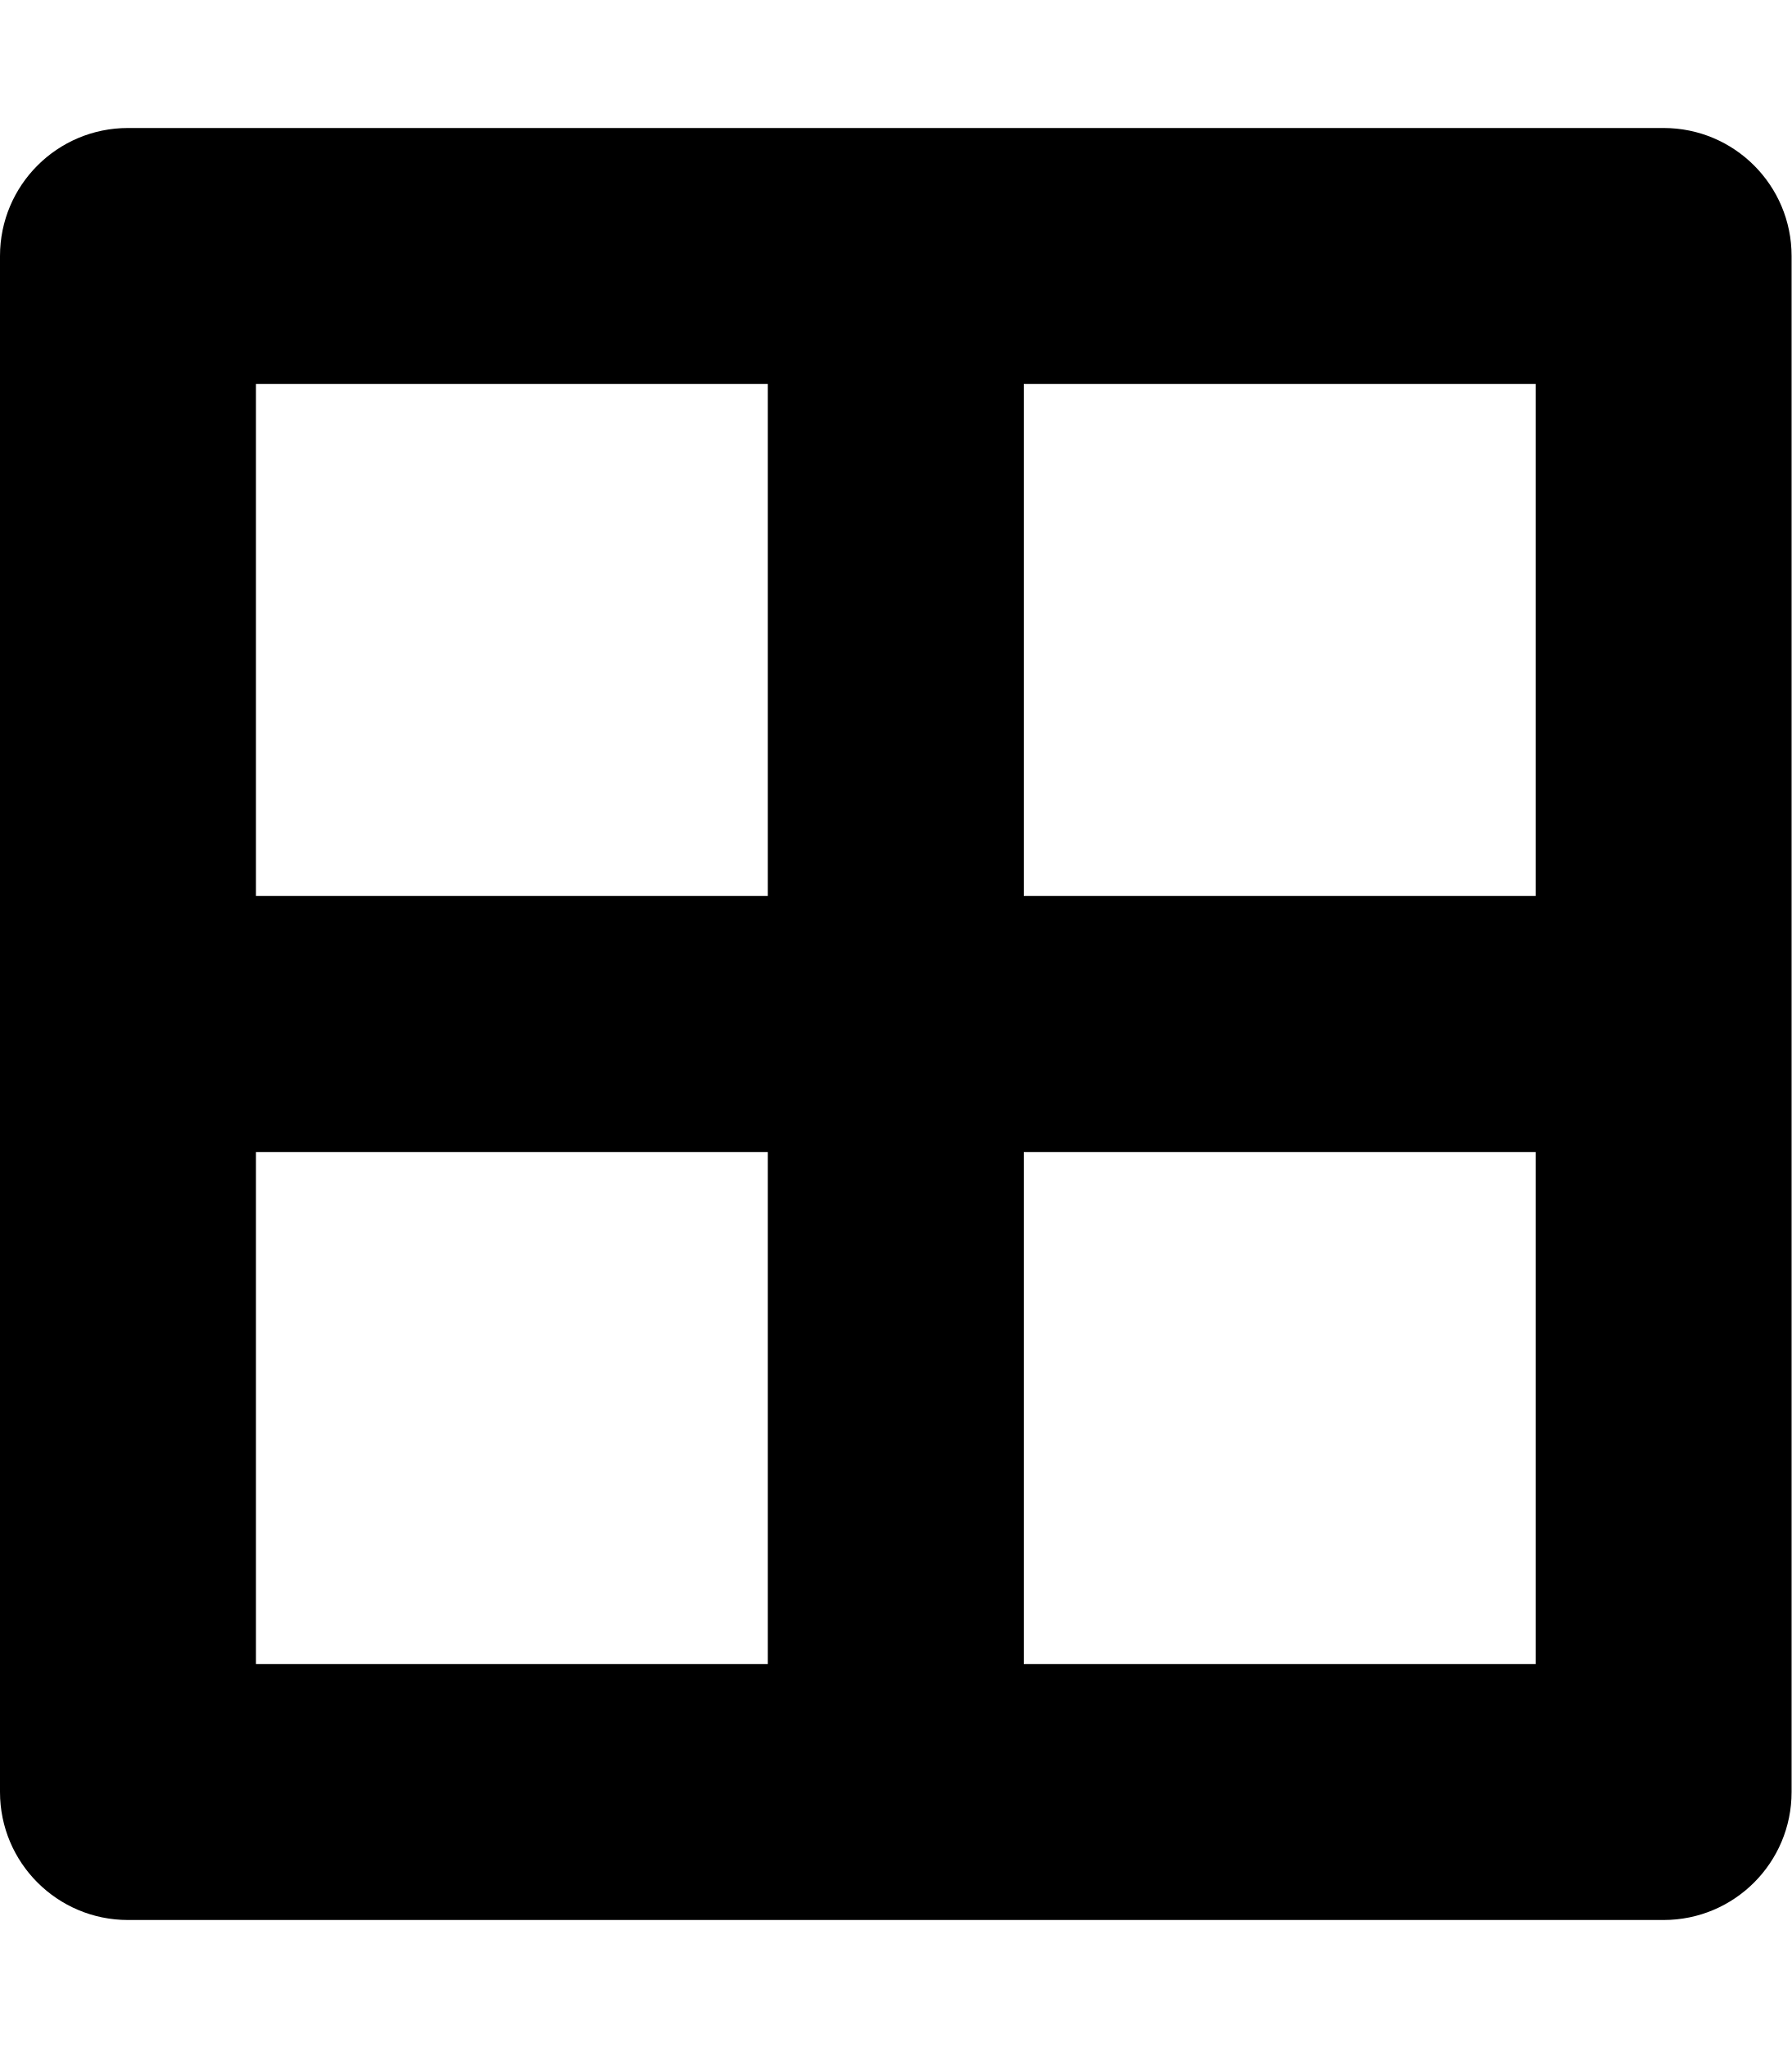
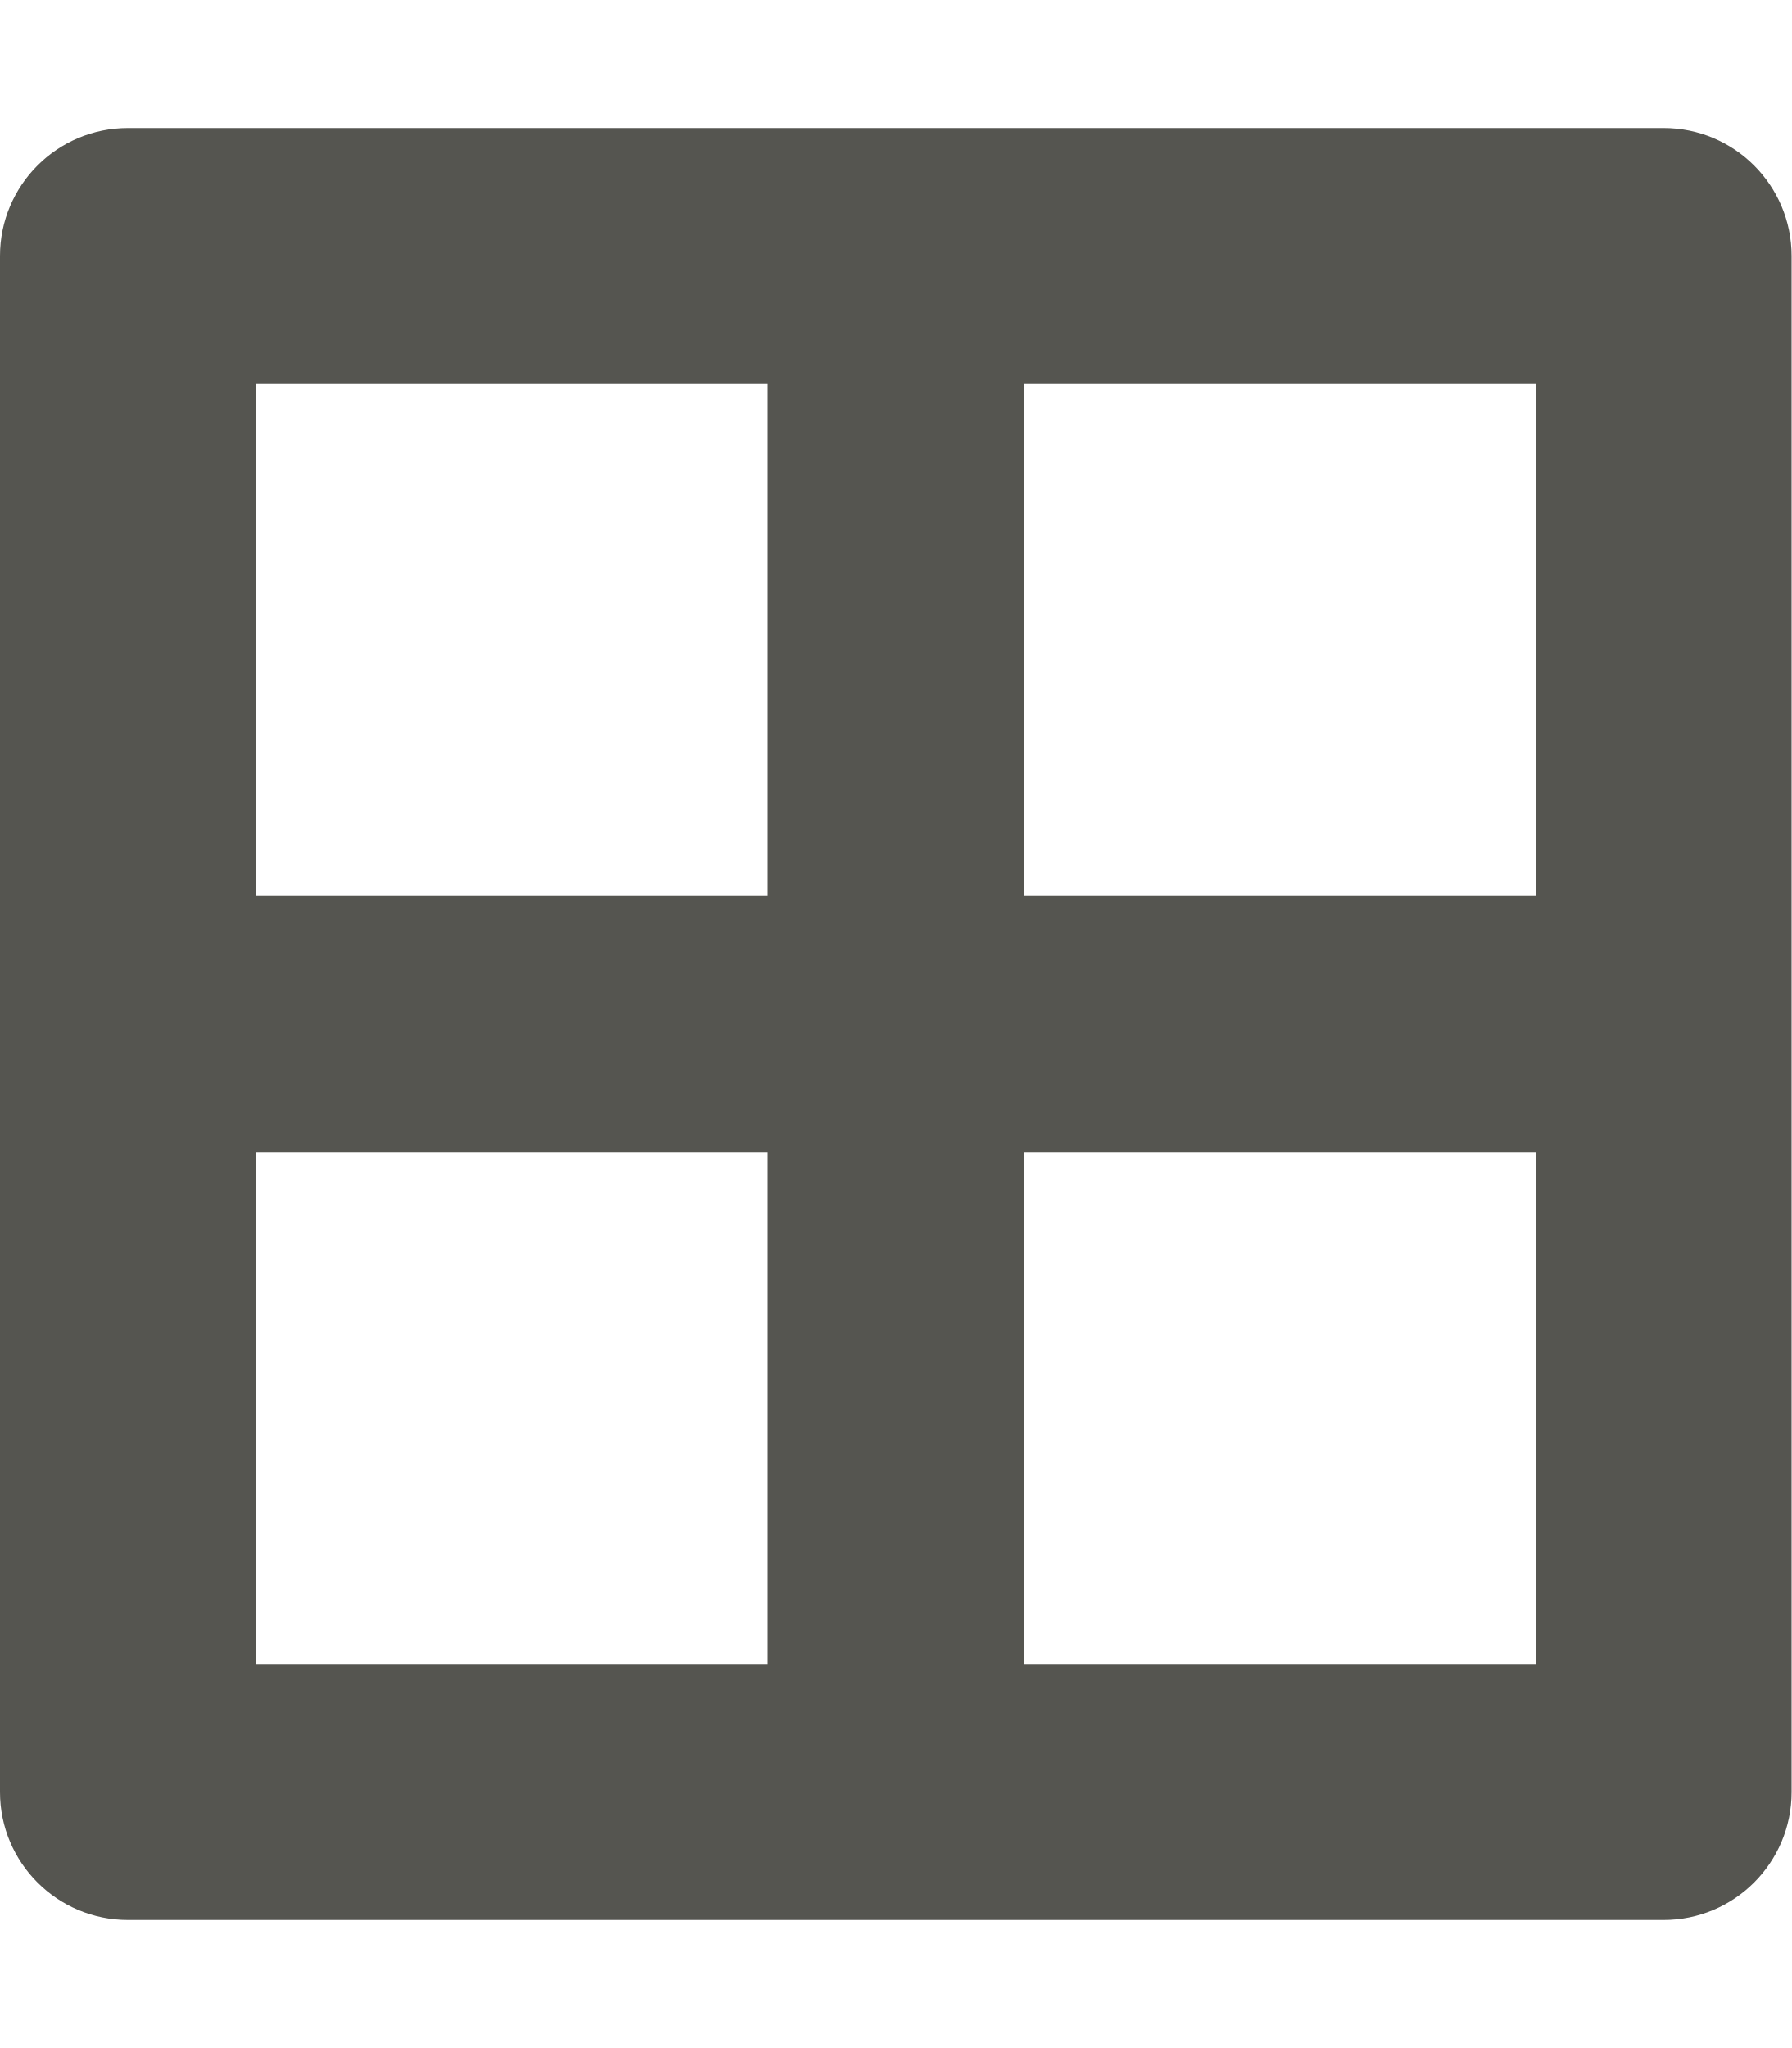
- <svg xmlns="http://www.w3.org/2000/svg" aria-hidden="true" focusable="false" data-prefix="fas" data-icon="border-all" class="svg-inline--fa fa-border-all fa-w-14" role="img" viewBox="0 0 448 512">
-   <path fill="currentColor" d="M416 32H32A32 32 0 0 0 0 64v384a32 32 0 0 0 32 32h384a32 32 0 0 0 32-32V64a32 32 0 0 0-32-32zm-32 64v128H256V96zm-192 0v128H64V96zM64 416V288h128v128zm192 0V288h128v128z" />
+ <svg xmlns="http://www.w3.org/2000/svg" fill="#555550" aria-hidden="true" focusable="false" data-prefix="fas" data-icon="border-all" class="svg-inline--fa fa-border-all fa-w-14" role="img" viewBox="0 0 448 512">
+   <path d="M416 32H32A32 32 0 0 0 0 64v384a32 32 0 0 0 32 32h384a32 32 0 0 0 32-32V64a32 32 0 0 0-32-32zm-32 64v128H256V96zm-192 0v128H64V96zM64 416V288h128v128zm192 0V288h128v128z" />
</svg>
